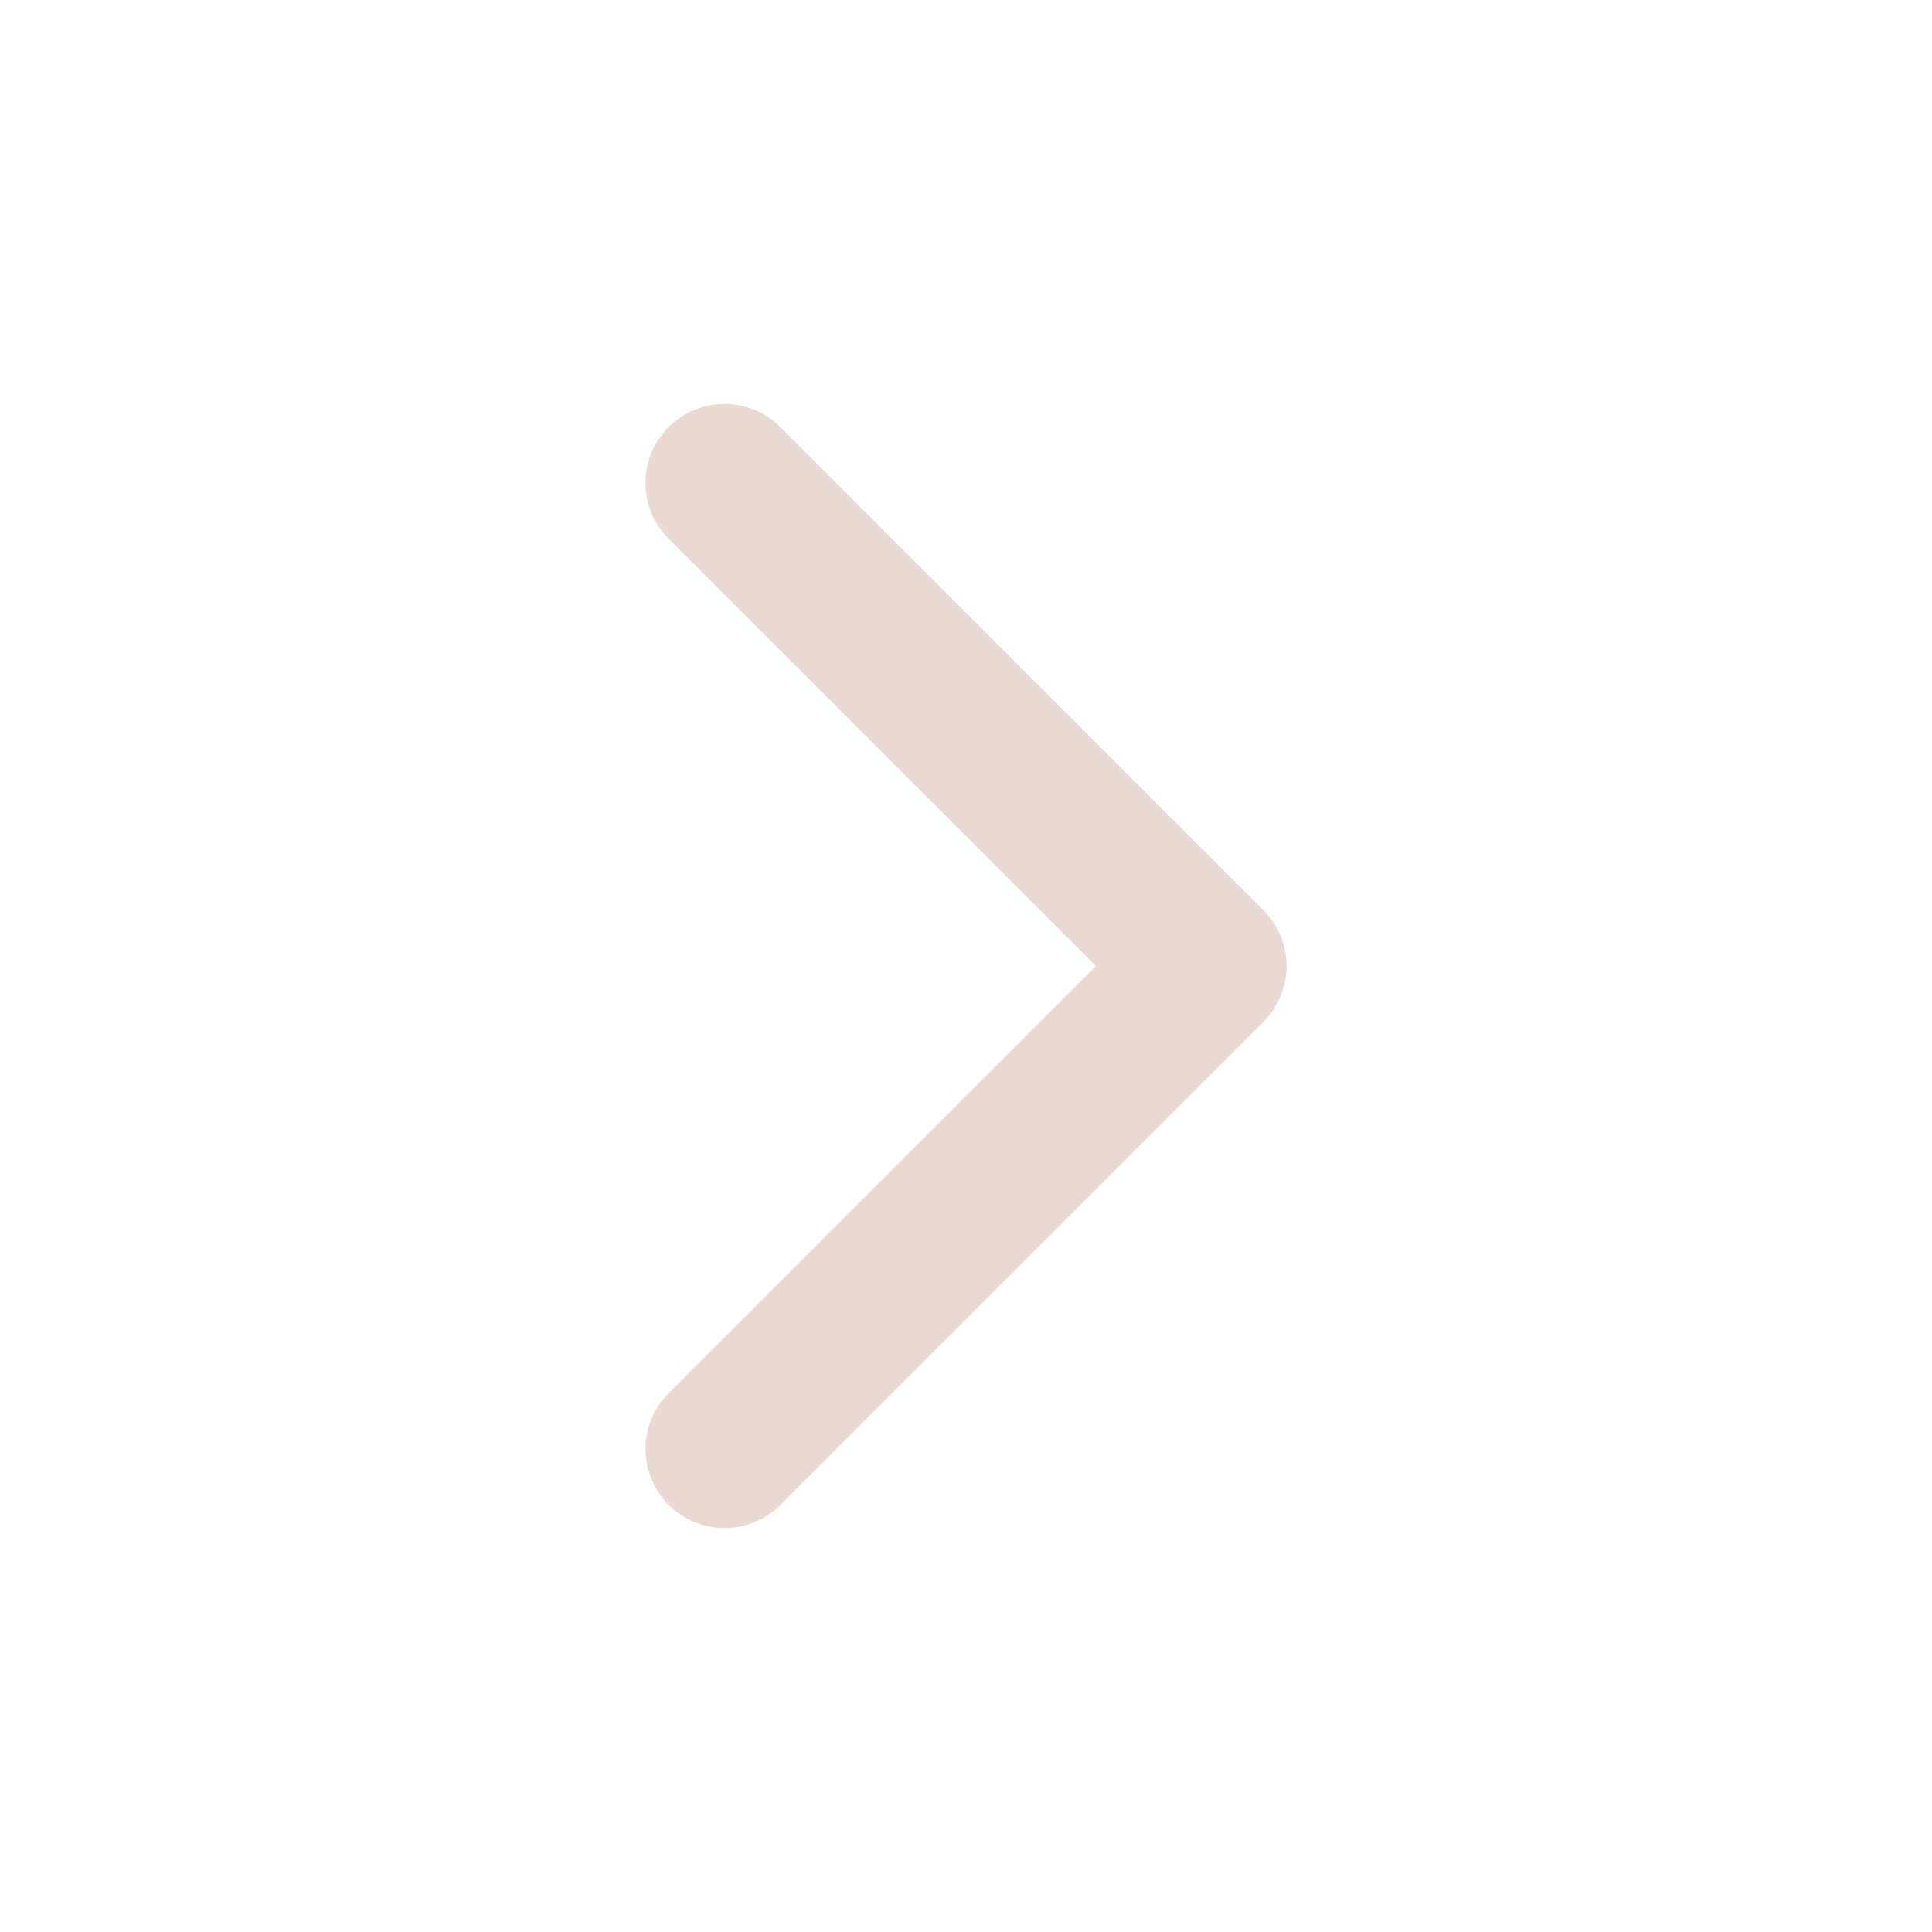
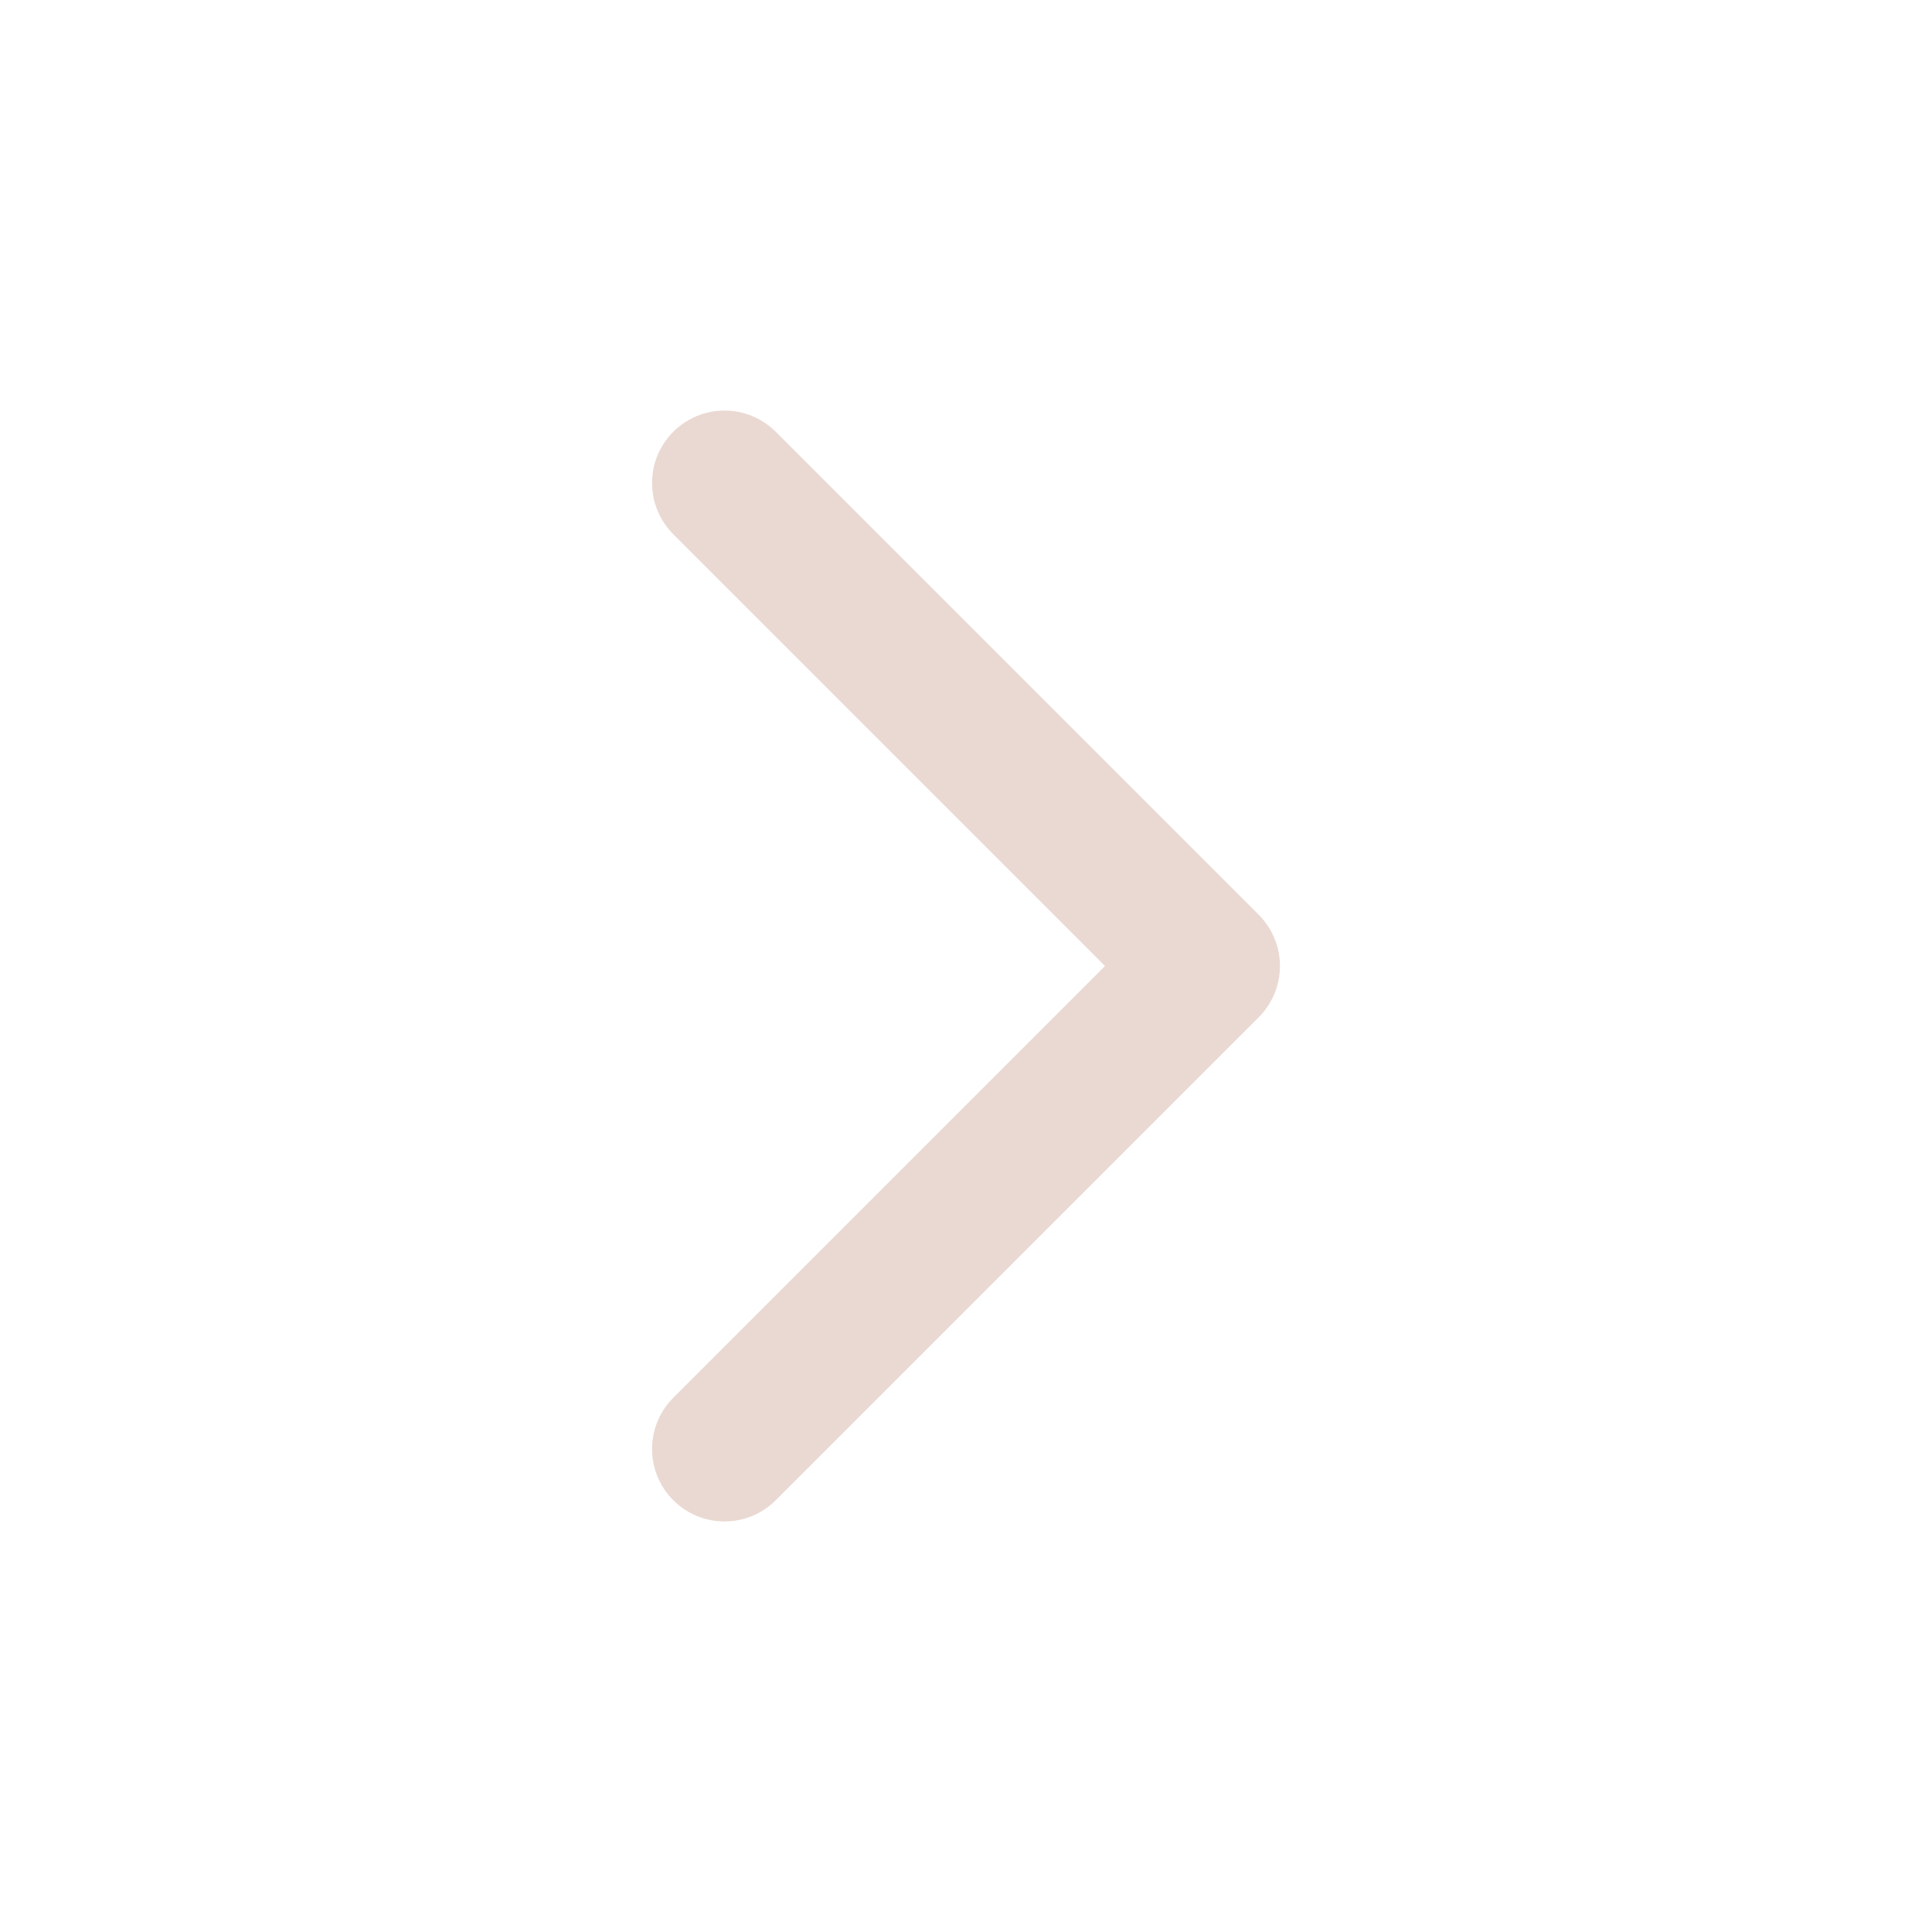
- <svg xmlns="http://www.w3.org/2000/svg" preserveAspectRatio="none" overflow="visible" style="display: block;" width="22" height="22" viewBox="0 0 22 22" fill="none">
-   <g id="icon">
-     <path id="Vector" d="M8.25 5.5L13.75 11L8.25 16.5" stroke-width="1.8" stroke-linecap="round" stroke-linejoin="round" stroke="#EAD9D2" />
-   </g>
+ <svg xmlns="http://www.w3.org/2000/svg" width="22" height="22" viewBox="0 0 24 24" fill="none" stroke="#EAD9D2" stroke-width="1.8" stroke-linecap="round" stroke-linejoin="round">
+   <path d="M9 6l6 6-6 6" />
</svg>
